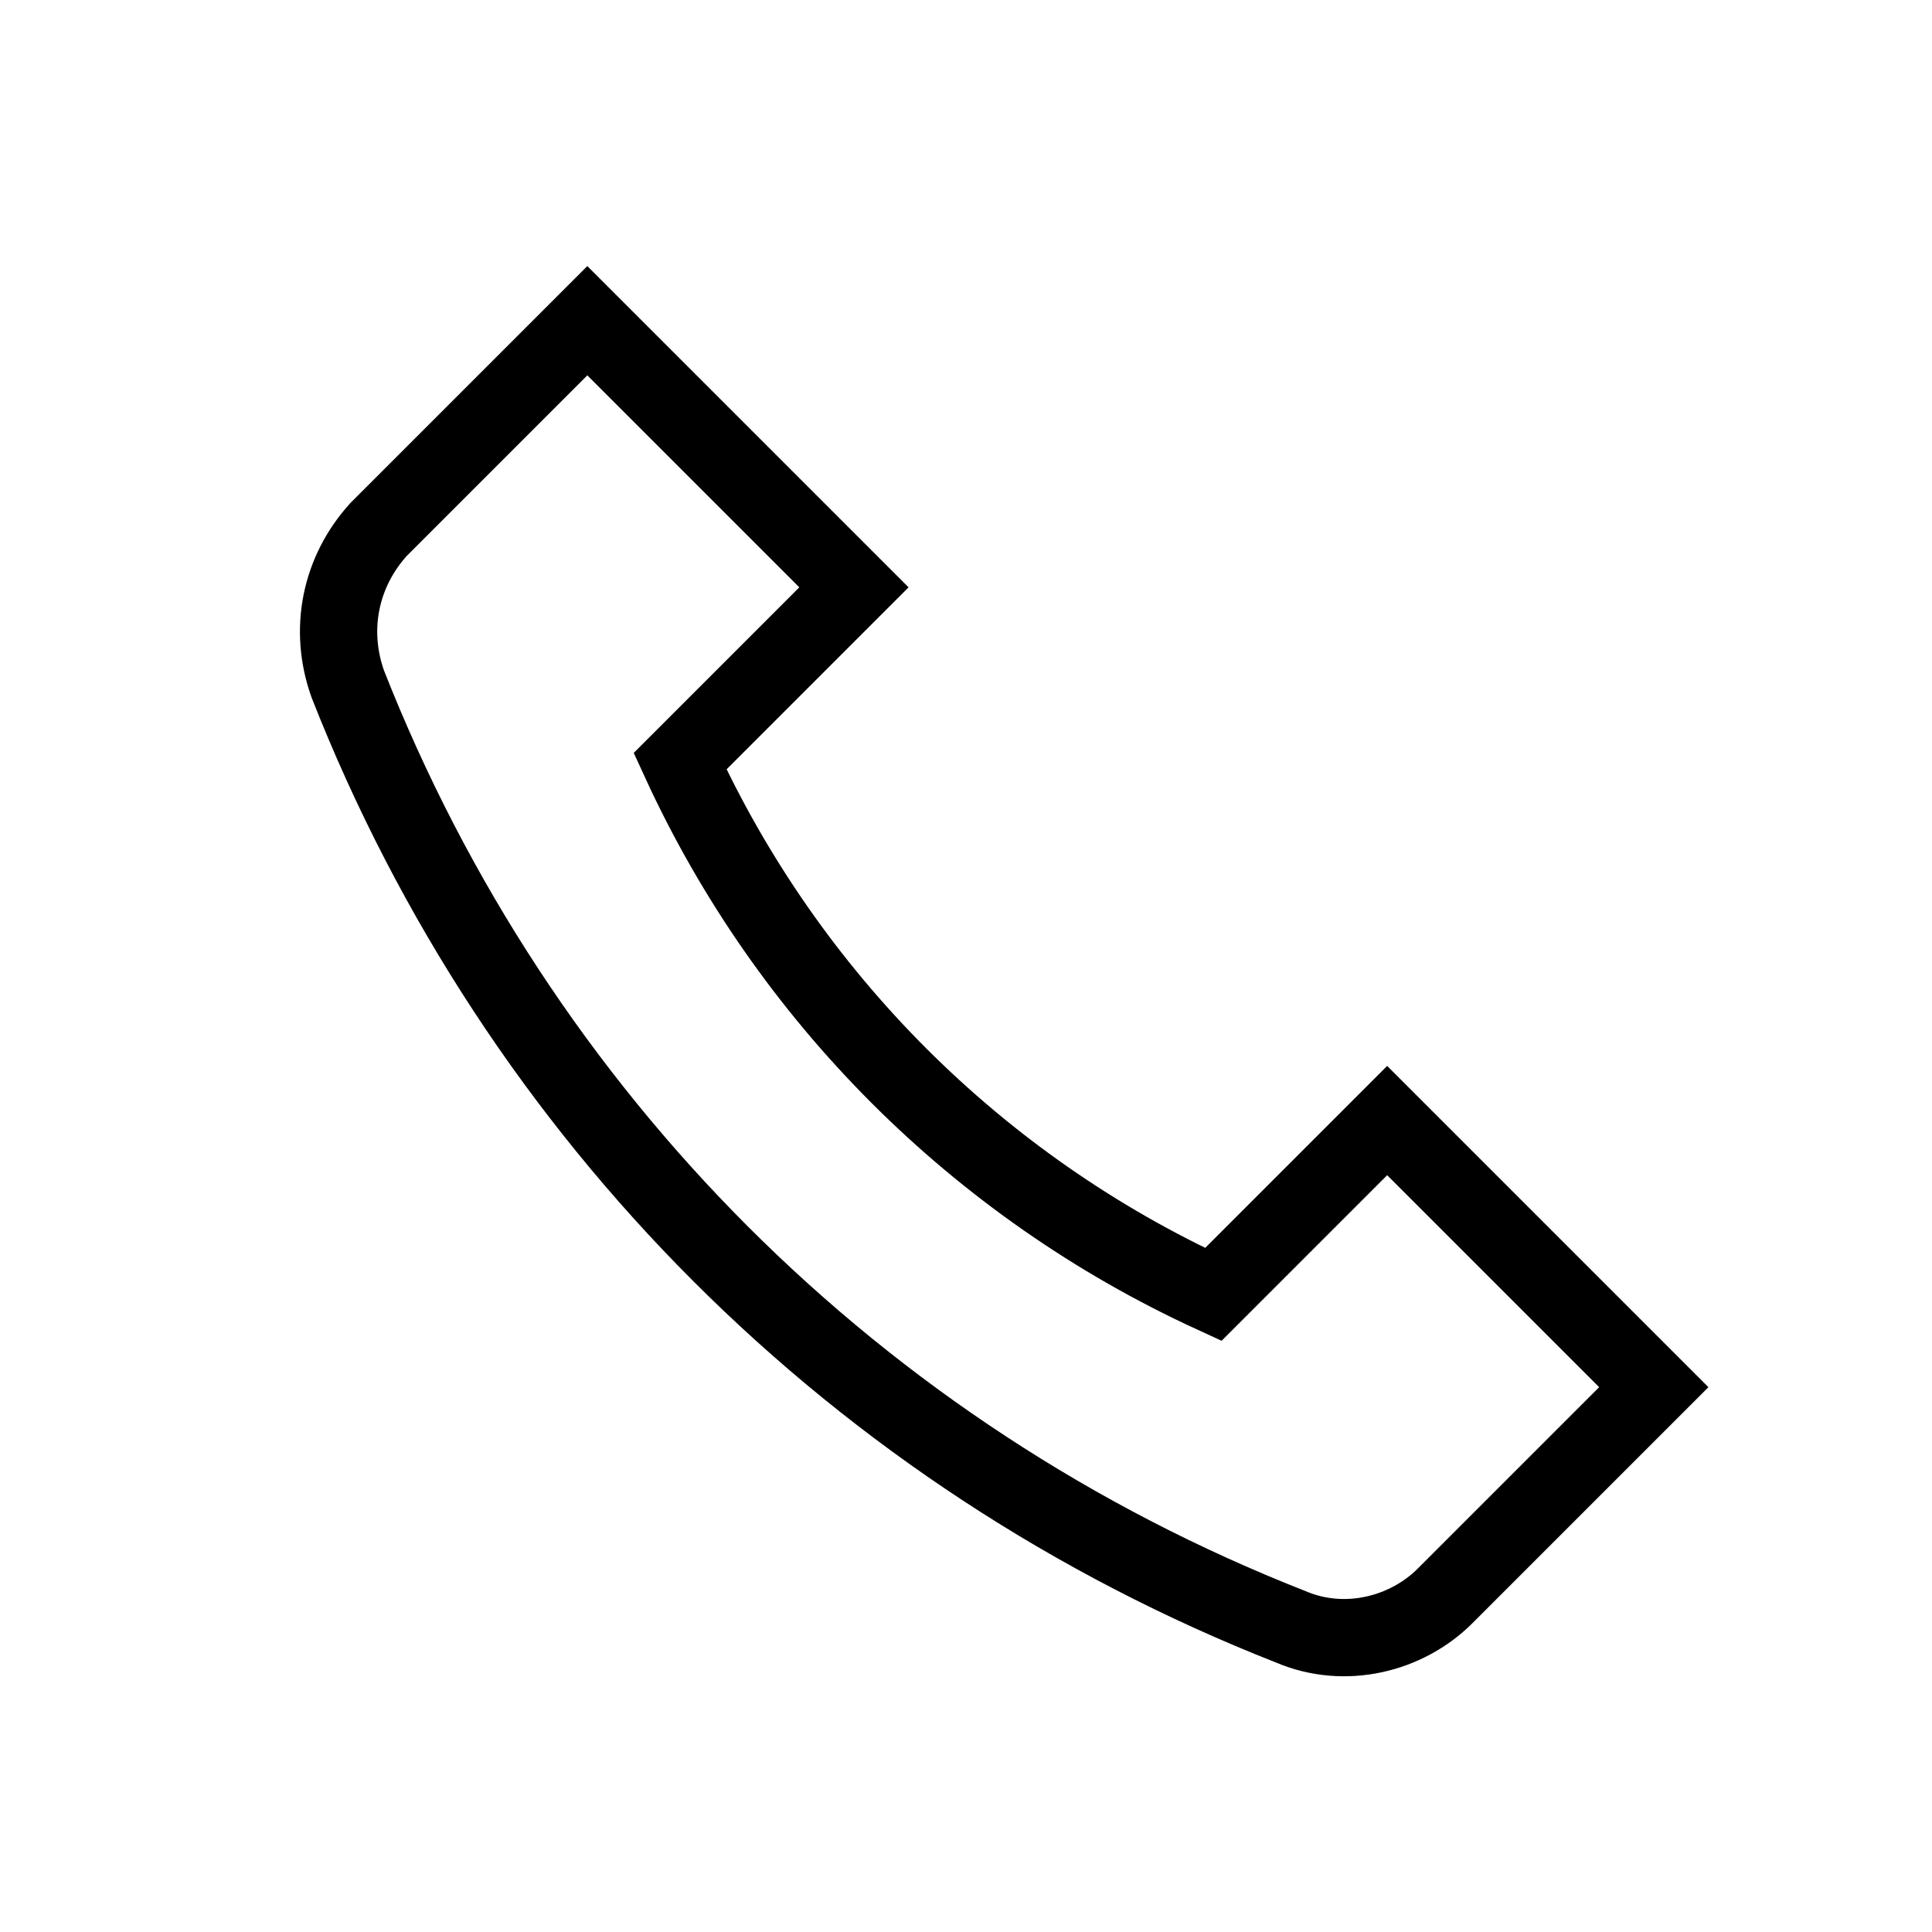
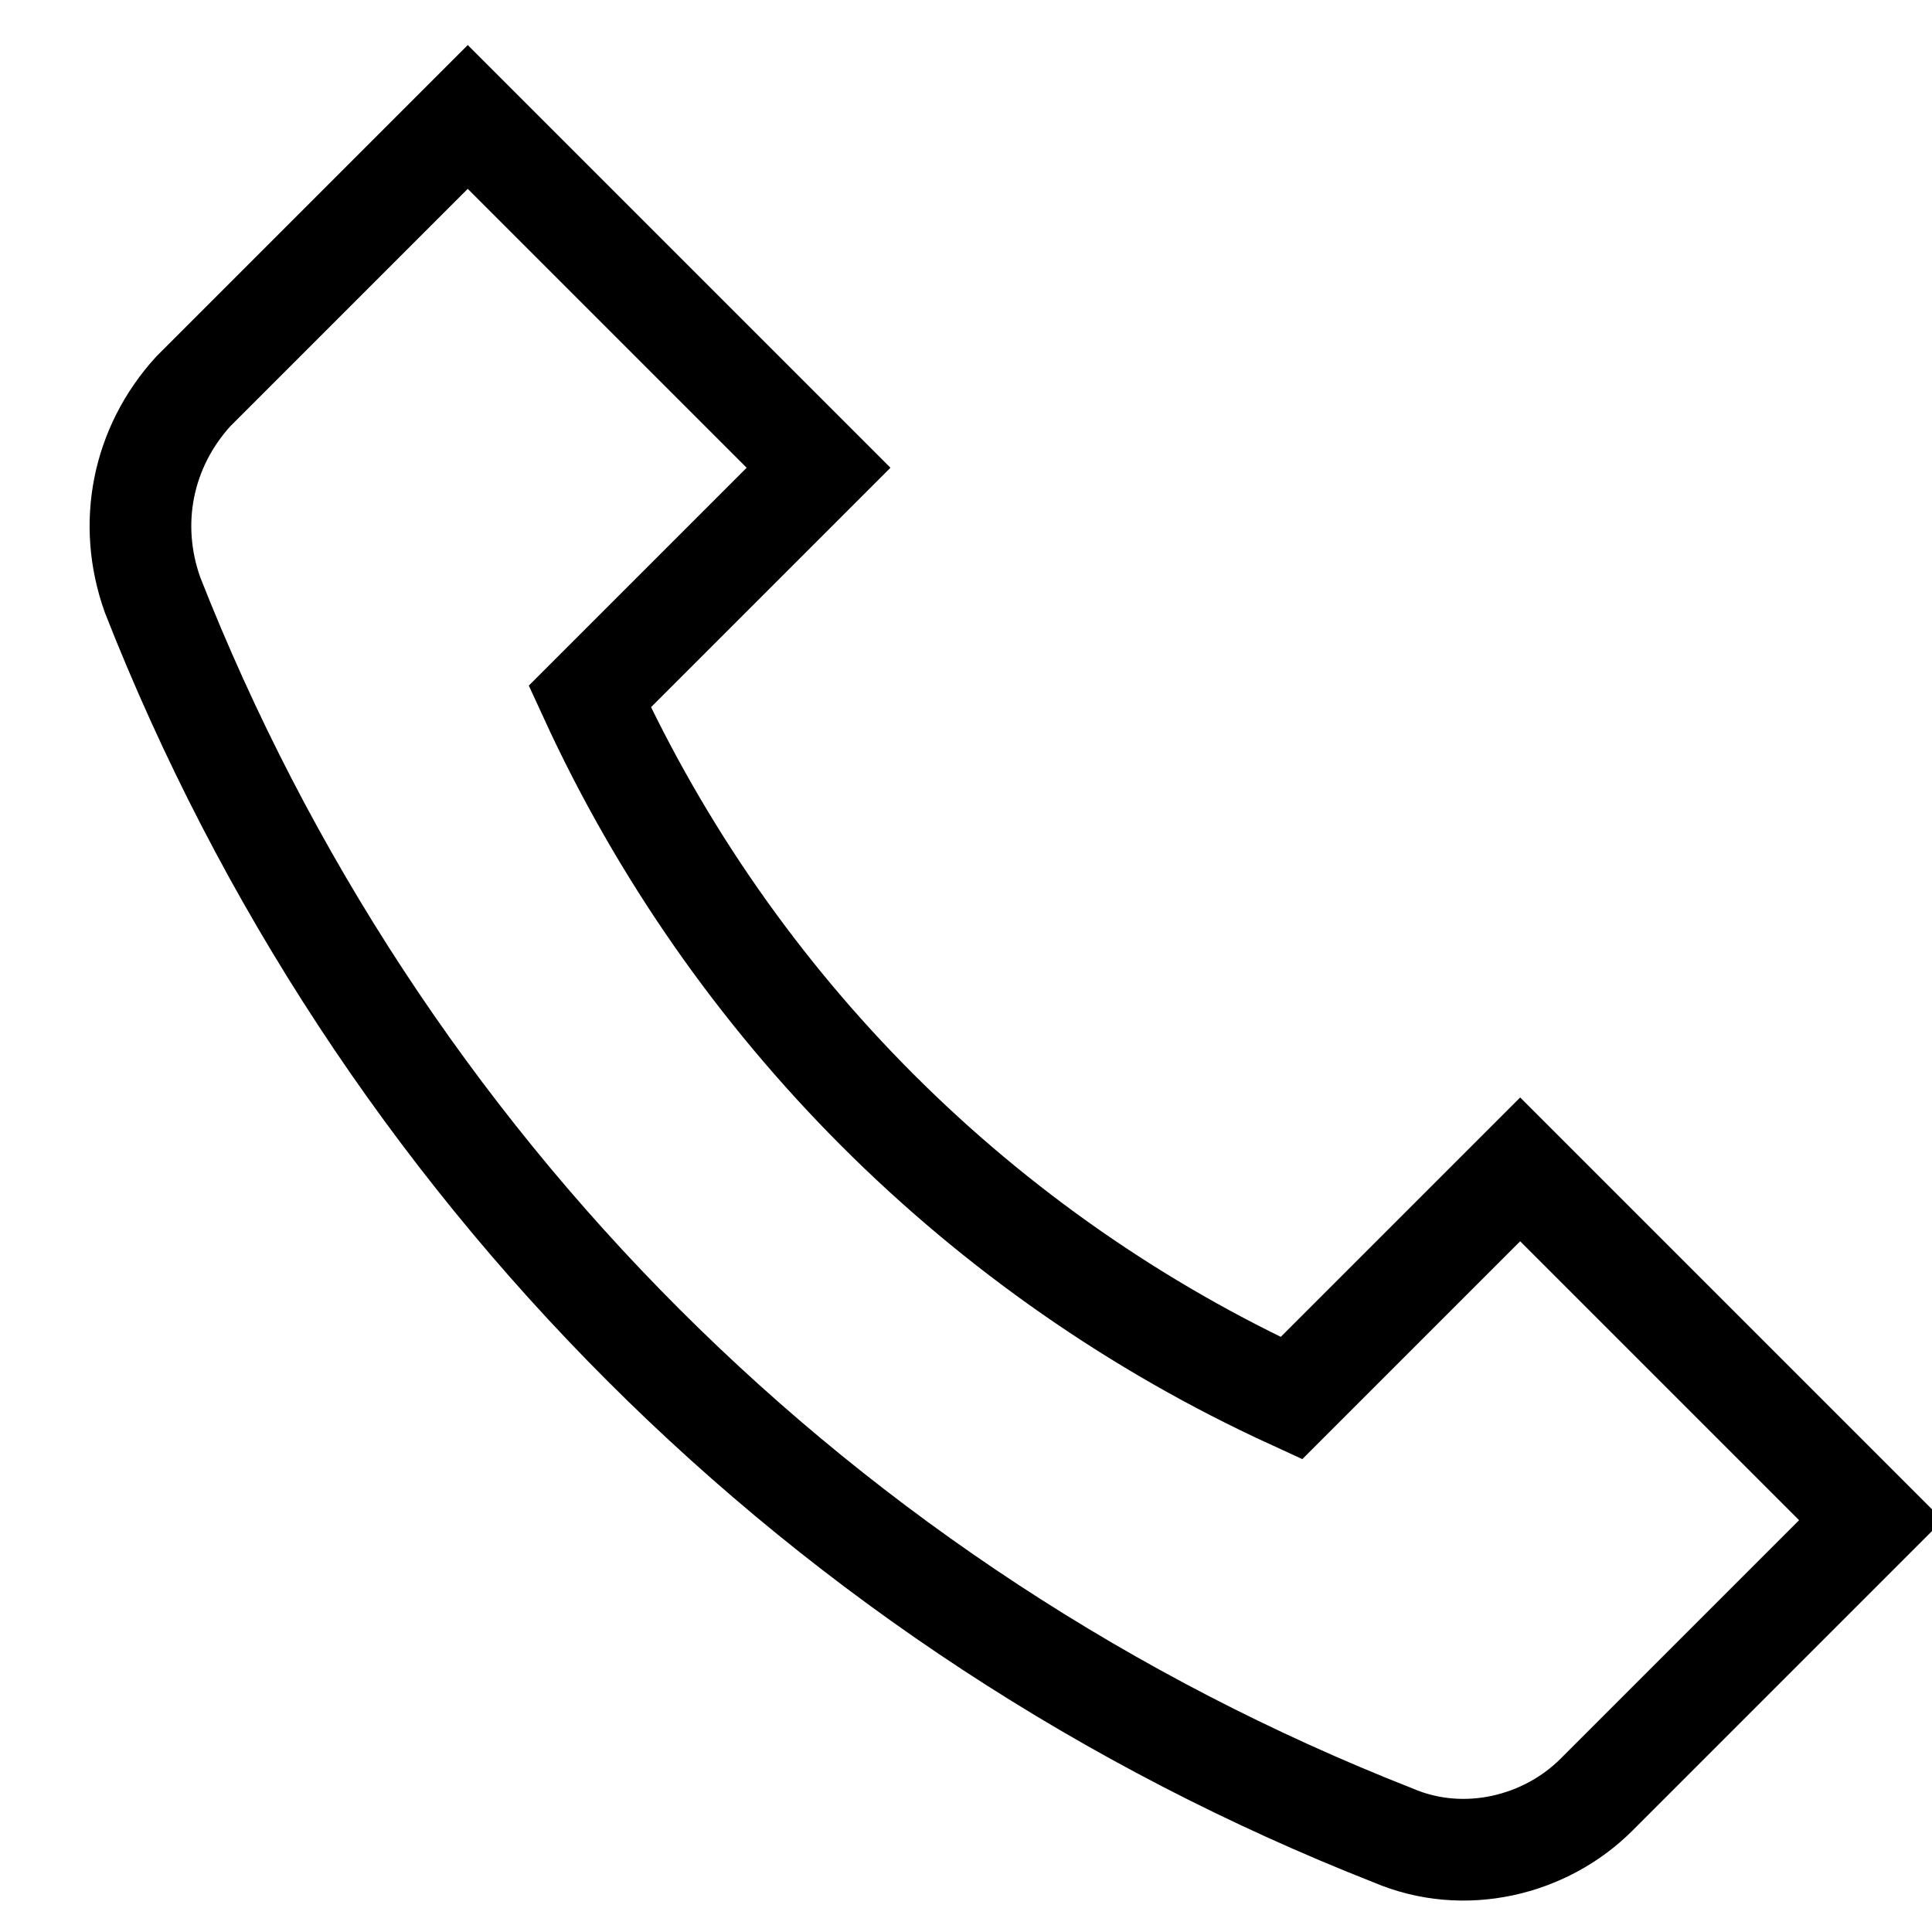
- <svg xmlns="http://www.w3.org/2000/svg" version="1.1" id="Layer_1" x="0px" y="0px" viewBox="0 0 50 50" style="enable-background:new 0 0 50 50;" xml:space="preserve">
+ <svg xmlns="http://www.w3.org/2000/svg" version="1.1" id="Layer_1" x="0px" y="0px" viewBox="6 6 38 38" style="enable-background:new 0 0 50 50;" xml:space="preserve">
  <style type="text/css">
- 	.st0{fill:none;stroke:#000000;stroke-width:2;stroke-miterlimit:10;}
+ 	.st0_29{fill:none;stroke:#000000;stroke-width:2;stroke-miterlimit:10;}
</style>
  <g>
    <g>
      <g>
-         <path class="st0" d="M17.6,19.7c2.8,6.1,7.7,11,13.8,13.8l4.5-4.5l6.9,6.9l-5.4,5.4c-1,1-2.6,1.4-4,0.8     C22.2,37.7,13.4,28.9,9,17.7c-0.5-1.4-0.2-2.9,0.8-4l5.4-5.4l6.9,6.9L17.6,19.7z" />
+         <path class="st0_29" d="M17.6,19.7c2.8,6.1,7.7,11,13.8,13.8l4.5-4.5l6.9,6.9l-5.4,5.4c-1,1-2.6,1.4-4,0.8     C22.2,37.7,13.4,28.9,9,17.7c-0.5-1.4-0.2-2.9,0.8-4l5.4-5.4l6.9,6.9L17.6,19.7z" />
      </g>
    </g>
  </g>
</svg>
